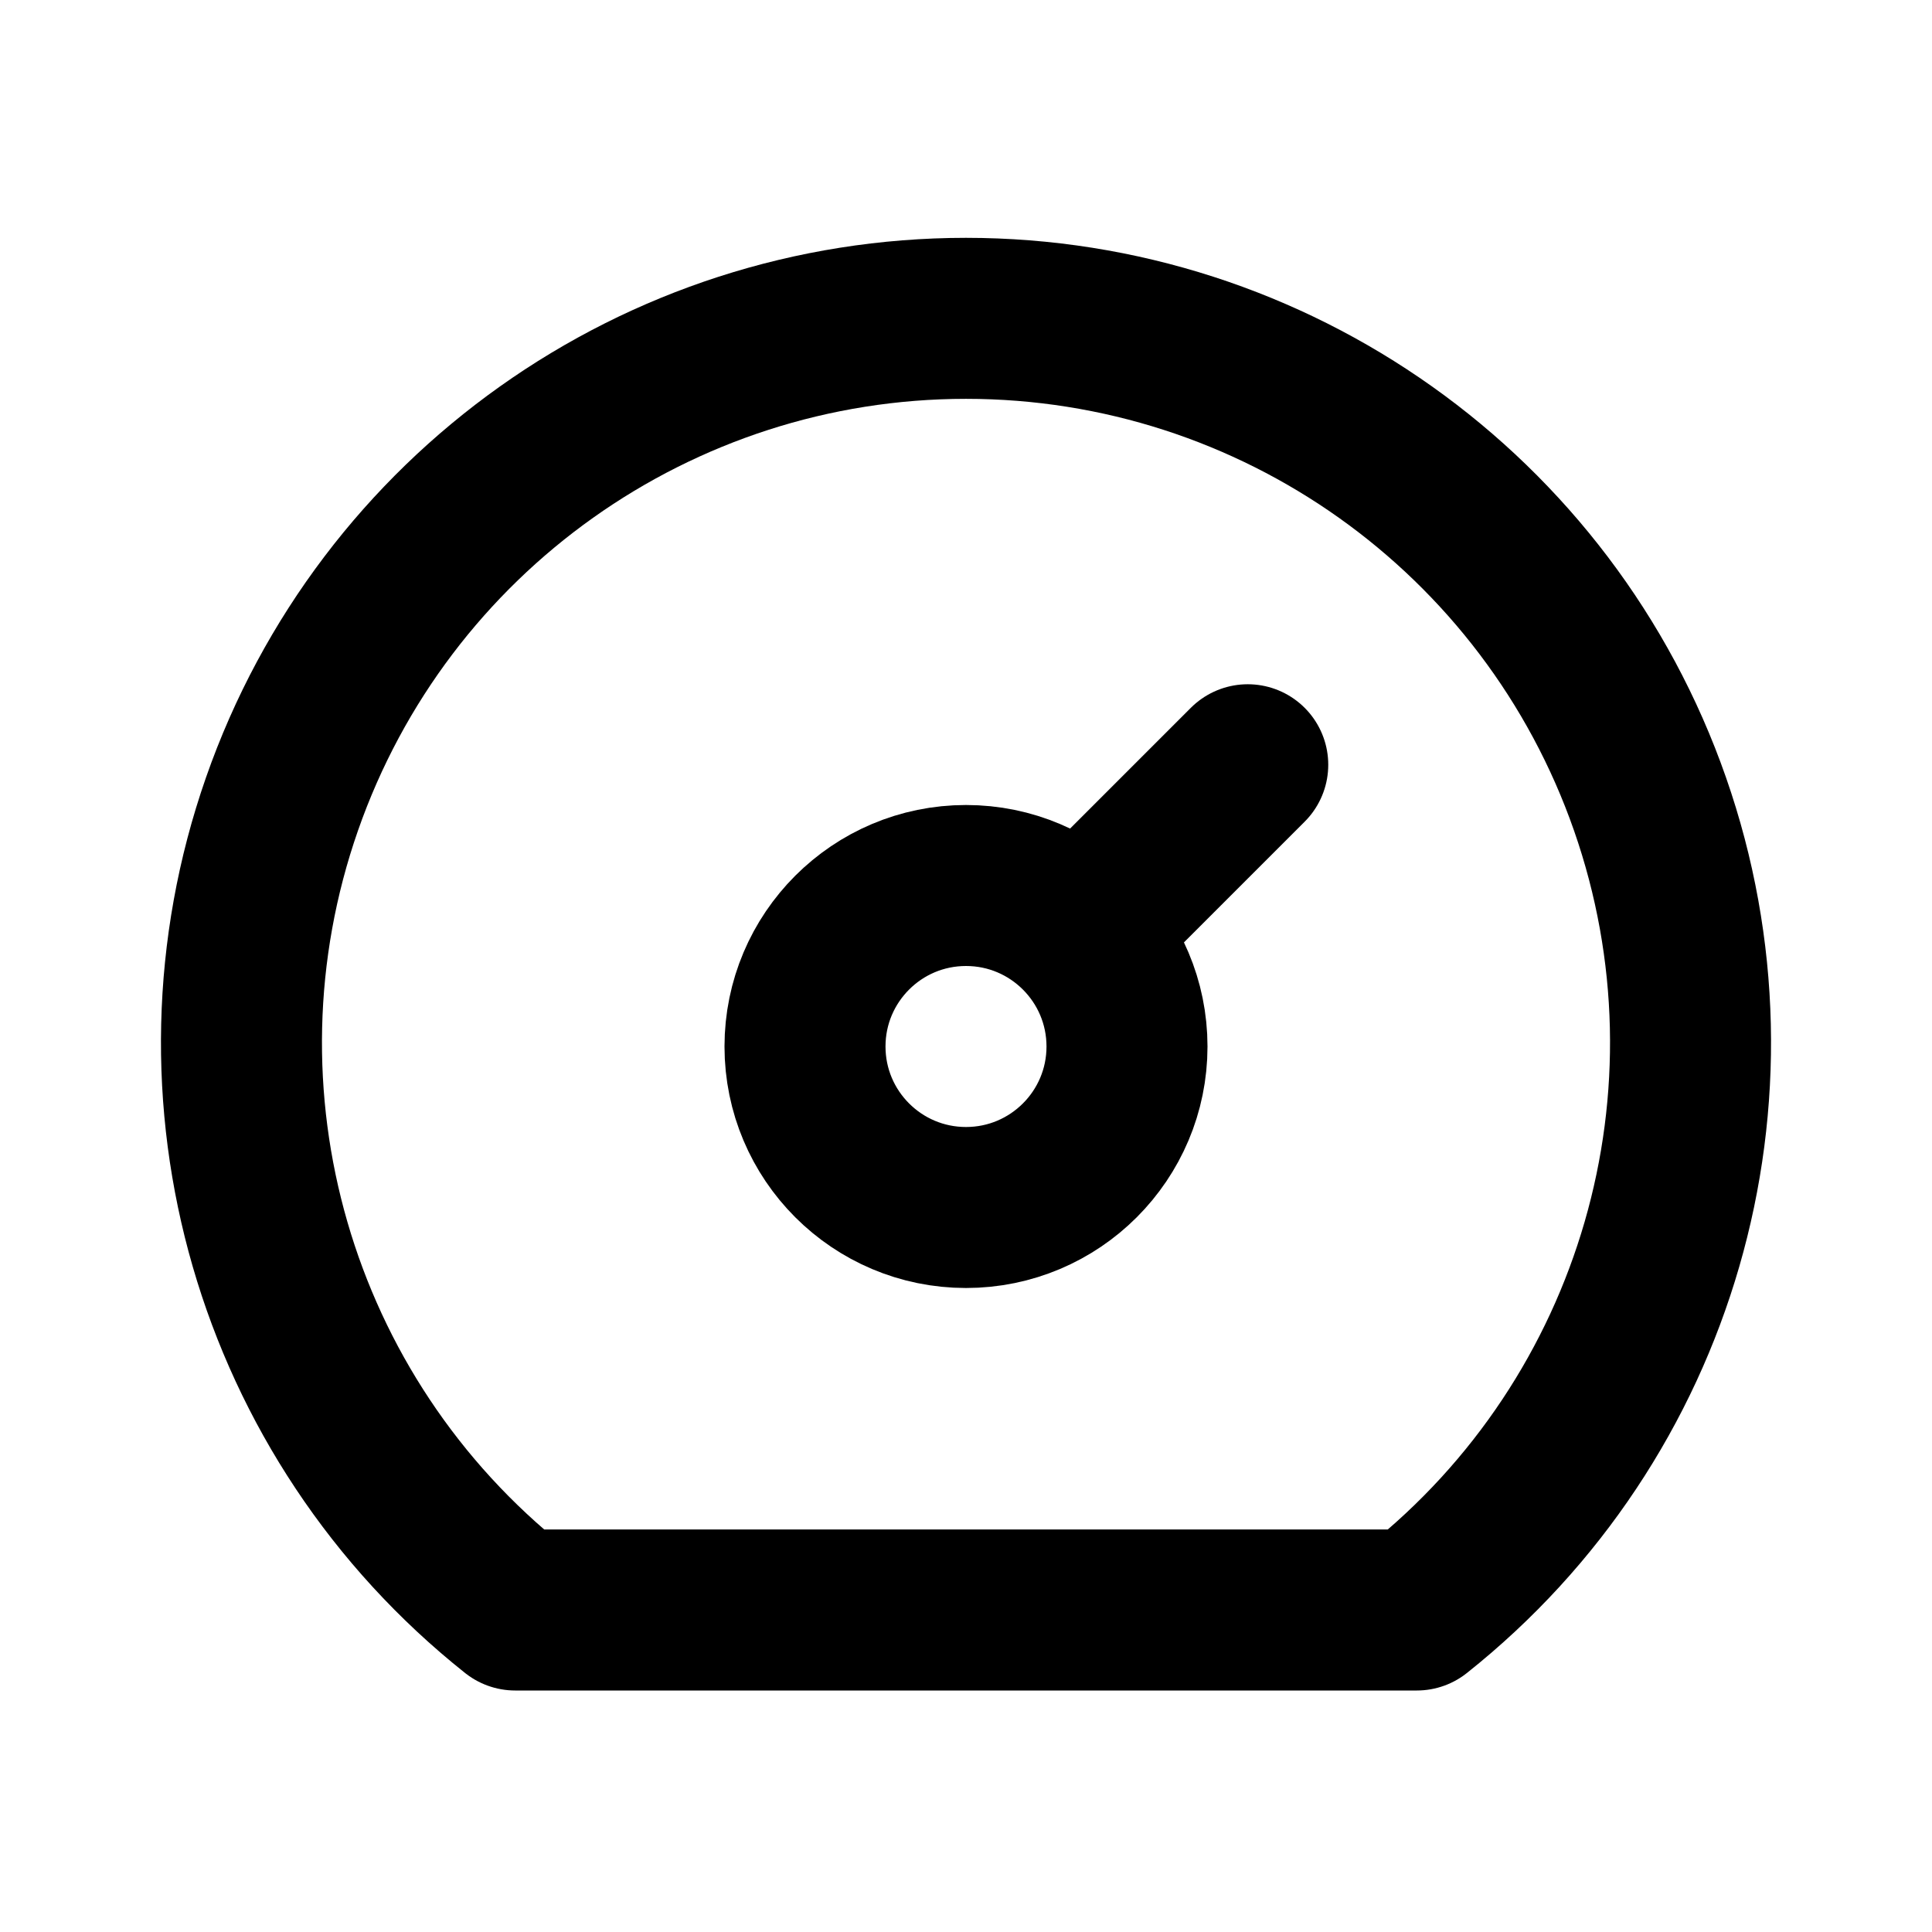
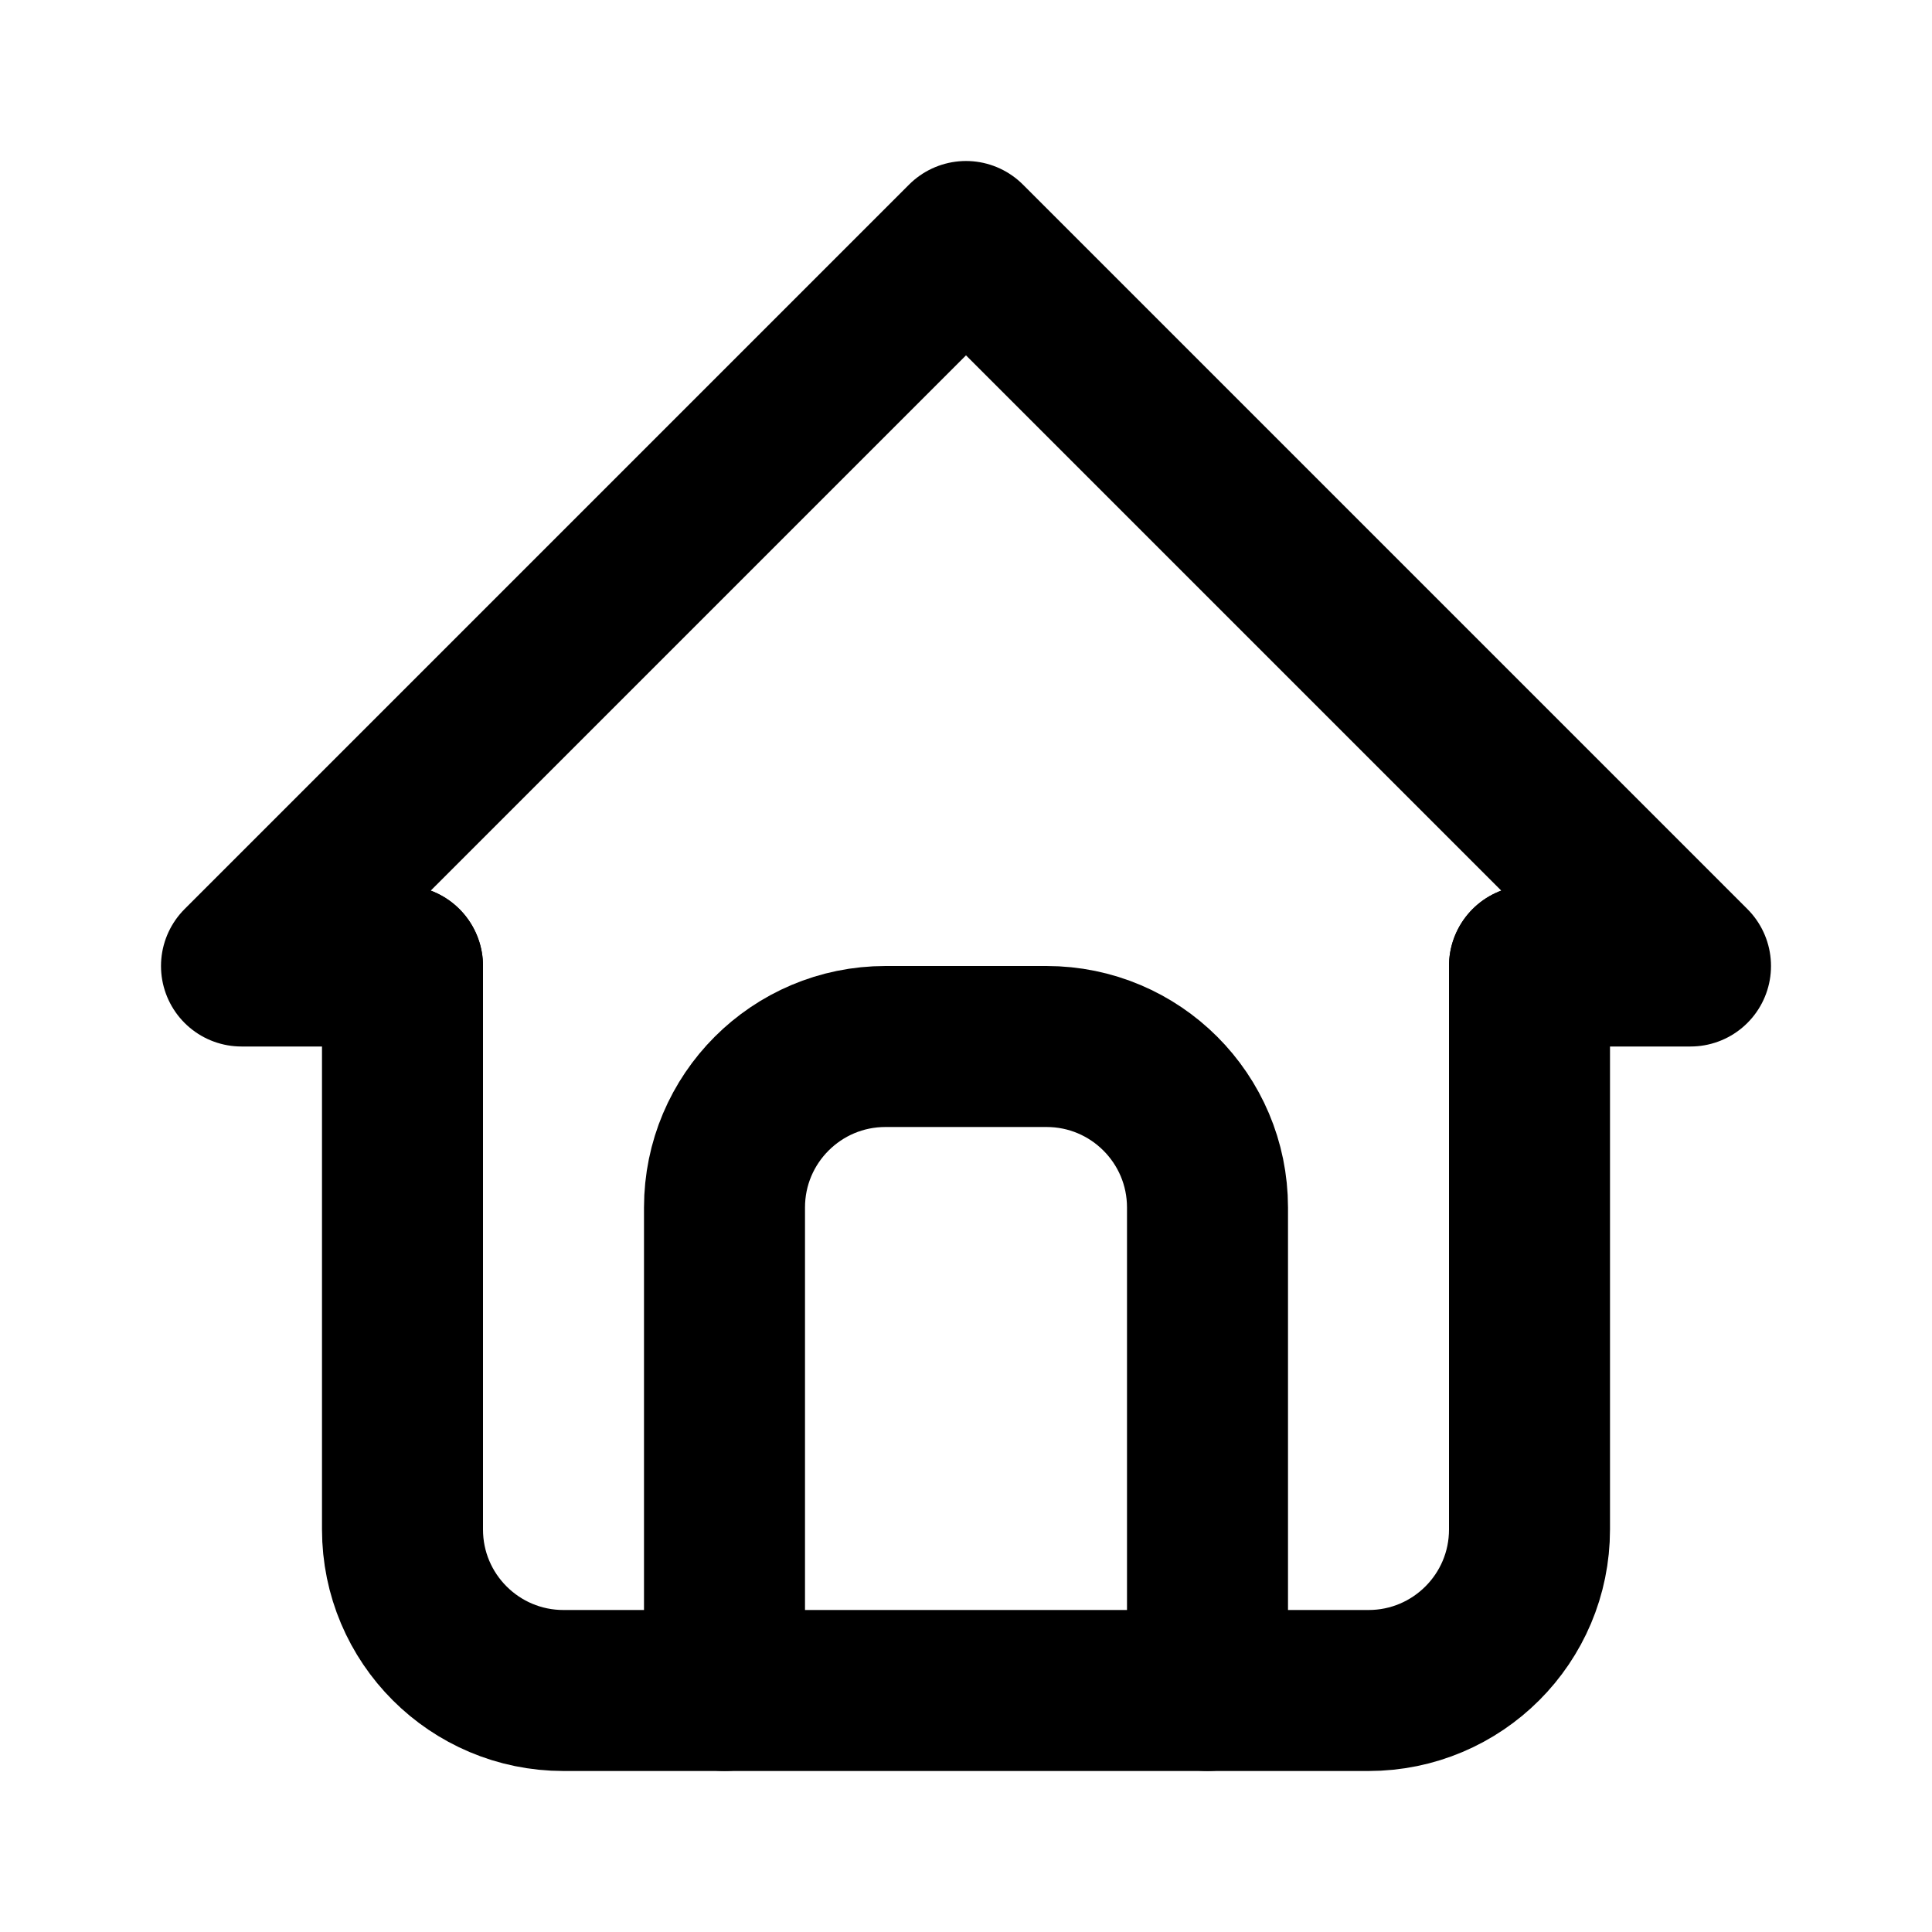
<svg xmlns="http://www.w3.org/2000/svg" width="24" height="24" viewBox="0 0 24 24" fill="none" stroke="currentColor" stroke-width="2" stroke-linecap="round" stroke-linejoin="round">
-   <path d="M10 13a2 2 0 1 0 4 0a2 2 0 1 0 -4 0" />
-   <path d="M13.45 11.55l2.05 -2.05" />
-   <path d="M6.4 20a9 9 0 1 1 11.2 0l-11.2 0" />
+   <path d="M5 12l-2 0l9 -9l9 9l-2 0" />
+   <path d="M5 12v7a2 2 0 0 0 2 2h10a2 2 0 0 0 2 -2v-7" />
+   <path d="M9 21v-6a2 2 0 0 1 2 -2h2a2 2 0 0 1 2 2v6" />
</svg>
